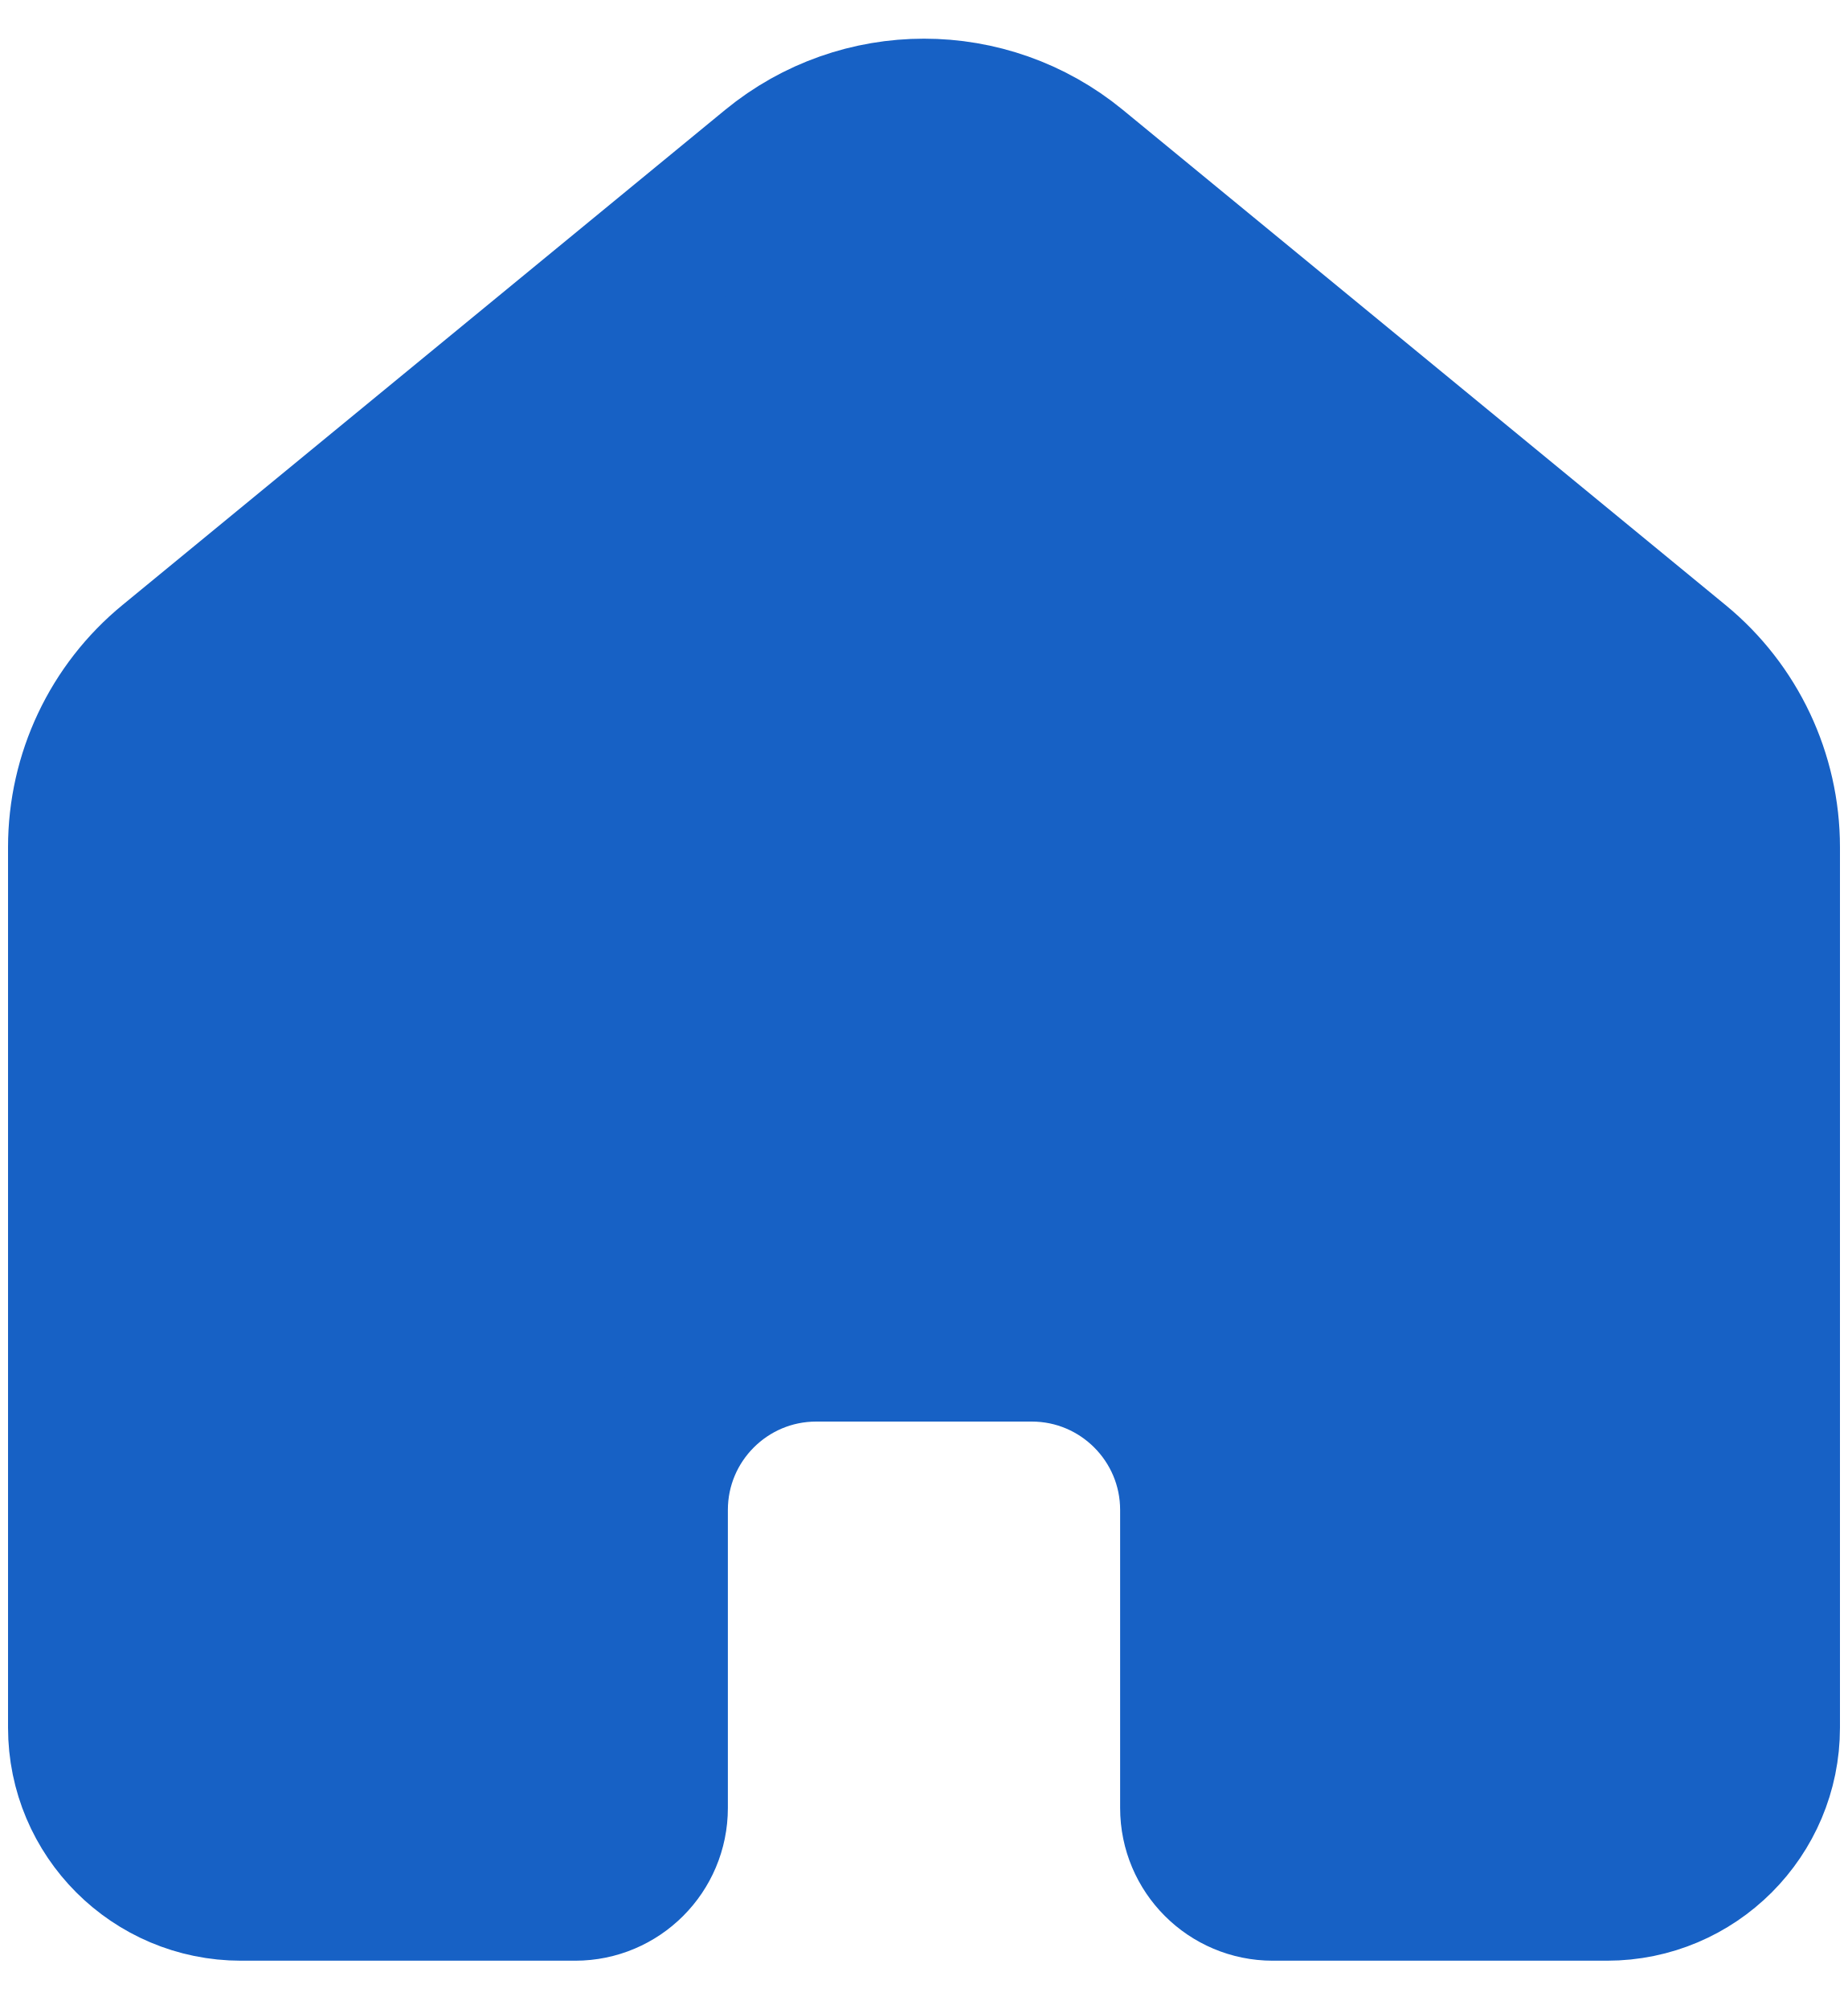
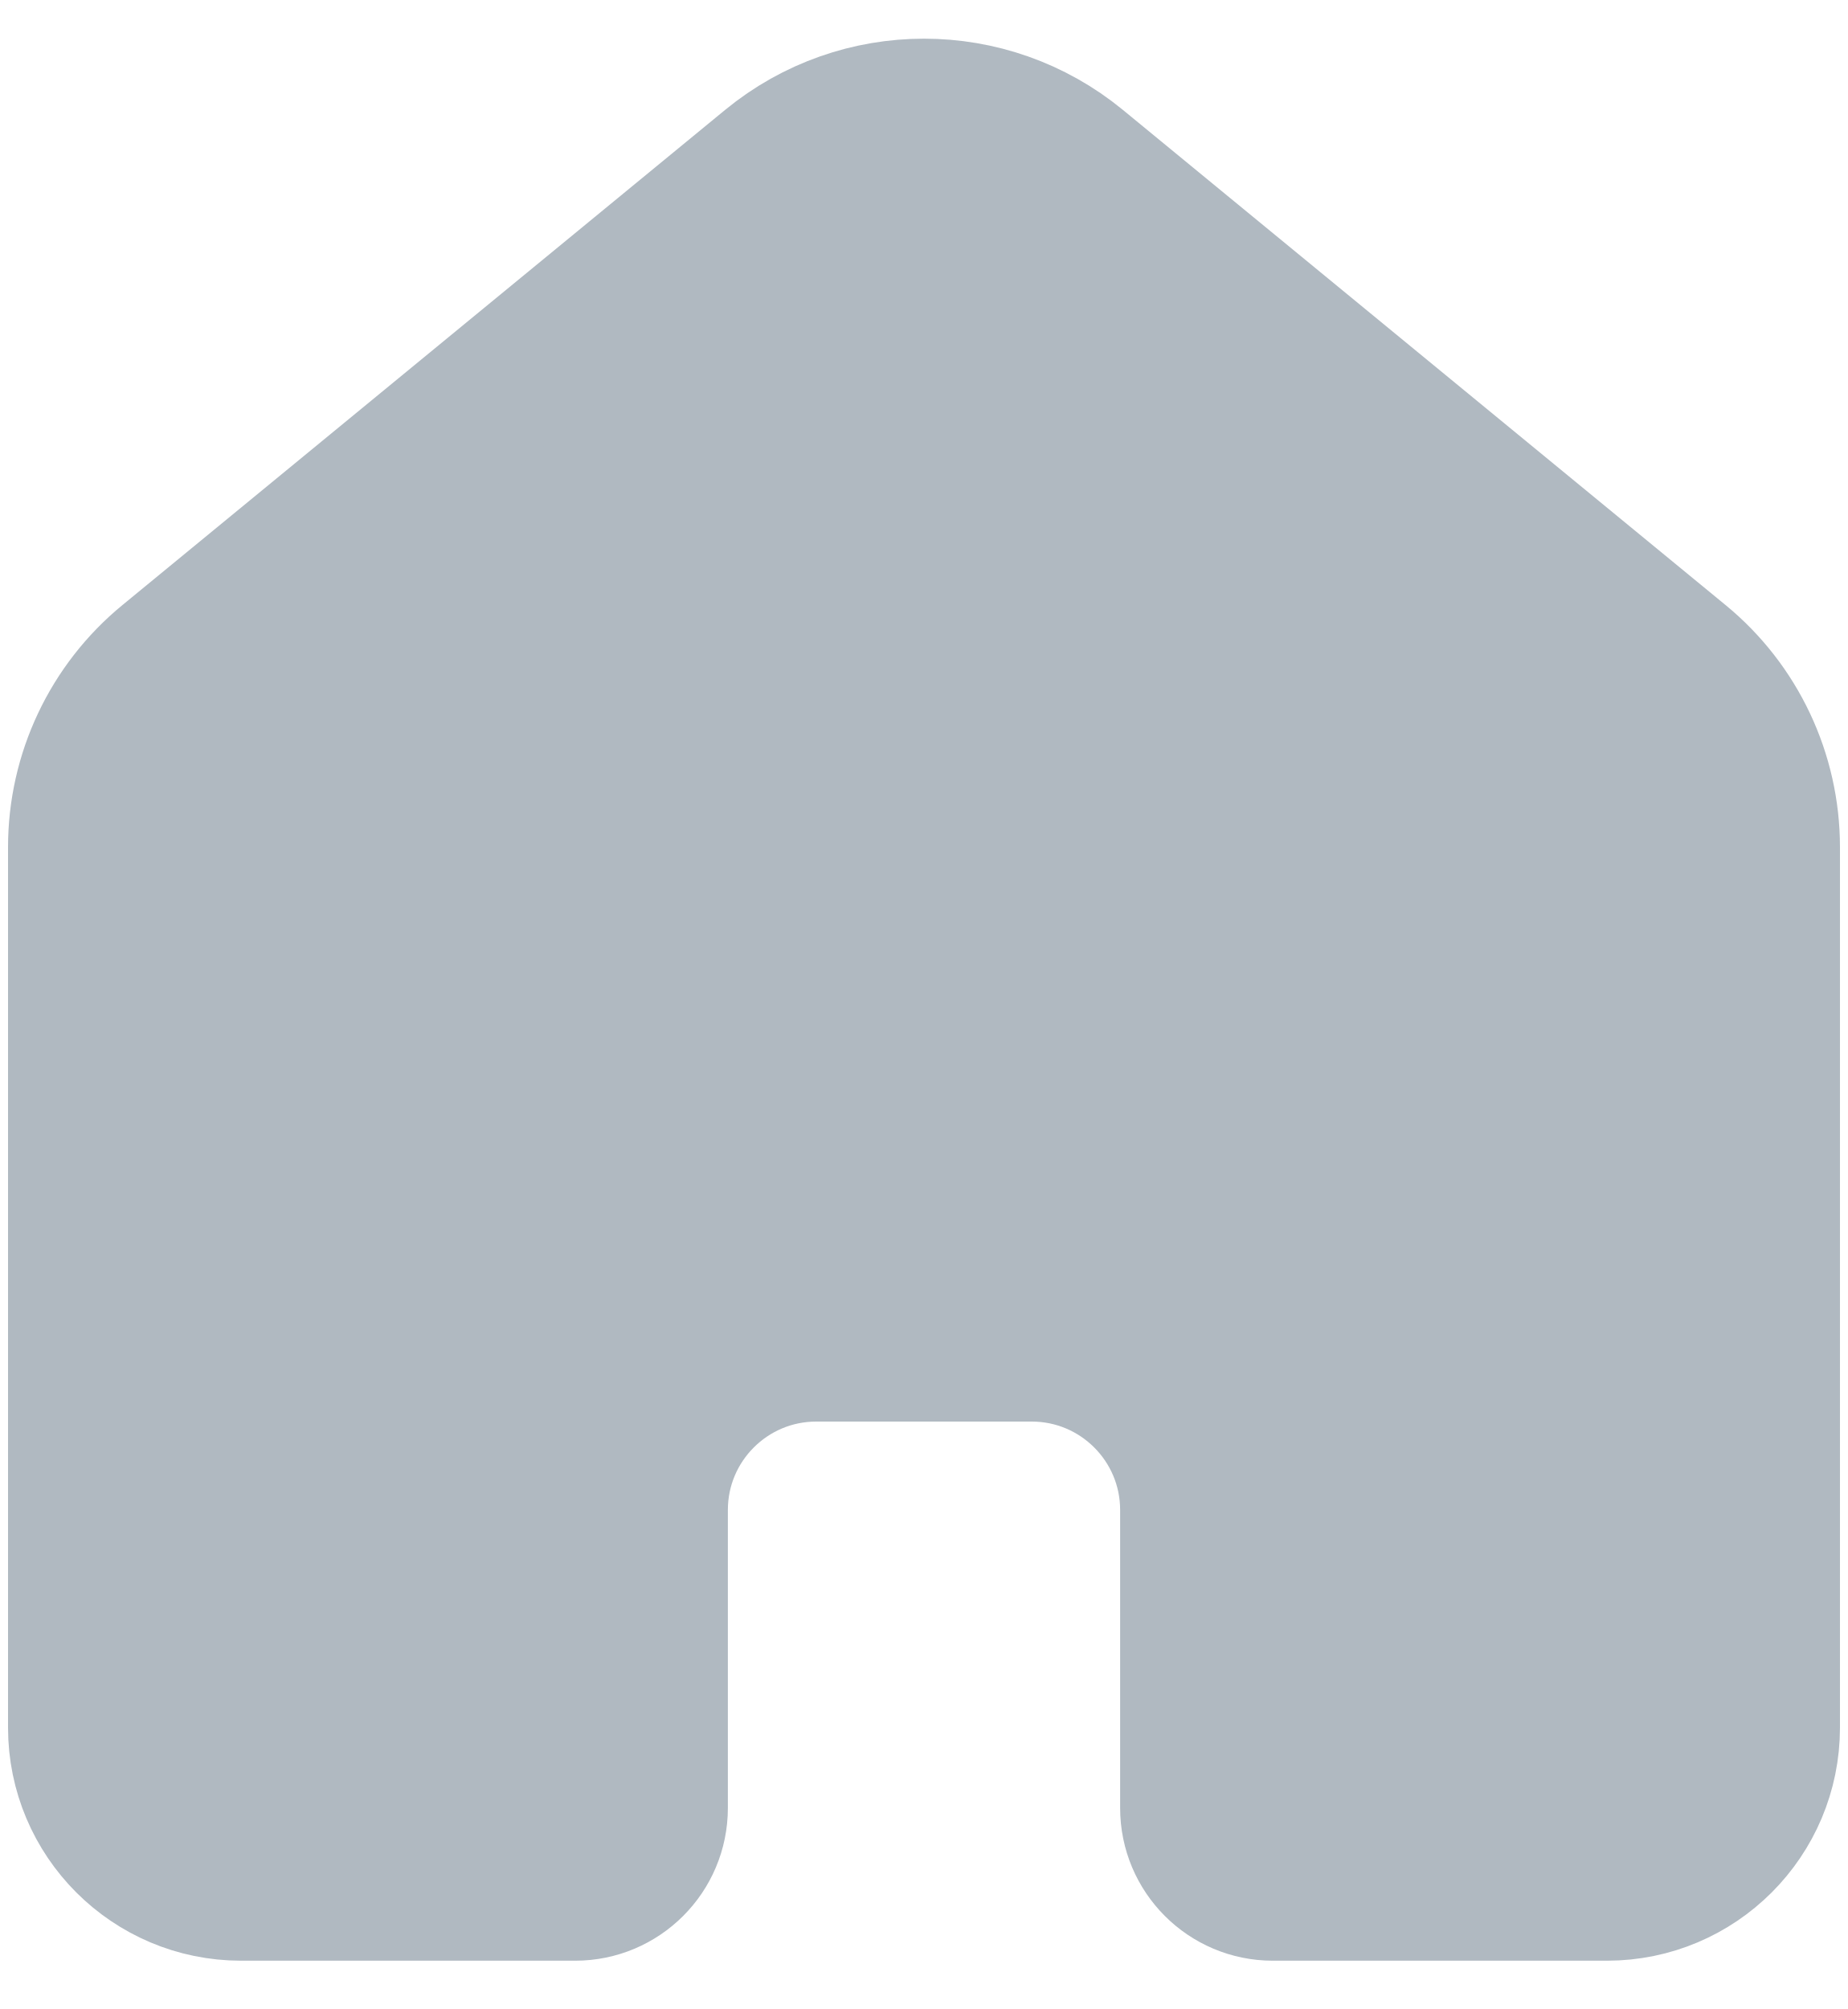
<svg xmlns="http://www.w3.org/2000/svg" width="23" height="25" viewBox="0 0 23 25" fill="none">
-   <path d="M1 10.542C1 9.644 1.402 8.793 2.096 8.224L9.596 2.063C10.703 1.154 12.297 1.154 13.404 2.063L20.904 8.224C21.598 8.793 22 9.644 22 10.542V21.499C22 22.603 21.105 23.499 20 23.499H15.841C15.289 23.499 14.841 23.051 14.841 22.499V18.79C14.841 17.686 13.945 16.79 12.841 16.79H10.159C9.055 16.79 8.159 17.686 8.159 18.79V22.499C8.159 23.051 7.711 23.499 7.159 23.499H3C1.895 23.499 1 22.603 1 21.499V10.999L1 10.542Z" fill="#1761C5" stroke="#1761C5" stroke-width="1.8" stroke-linejoin="round" />
+   <path d="M1 10.542C1 9.644 1.402 8.793 2.096 8.224L9.596 2.063C10.703 1.154 12.297 1.154 13.404 2.063L20.904 8.224C21.598 8.793 22 9.644 22 10.542V21.499C22 22.603 21.105 23.499 20 23.499H15.841C15.289 23.499 14.841 23.051 14.841 22.499V18.79C14.841 17.686 13.945 16.79 12.841 16.79H10.159C9.055 16.79 8.159 17.686 8.159 18.79V22.499C8.159 23.051 7.711 23.499 7.159 23.499H3C1.895 23.499 1 22.603 1 21.499V10.999L1 10.542Z" fill="#B0B9C1" stroke="#B0B9C1" stroke-width="1.8" stroke-linejoin="round" />
</svg>
